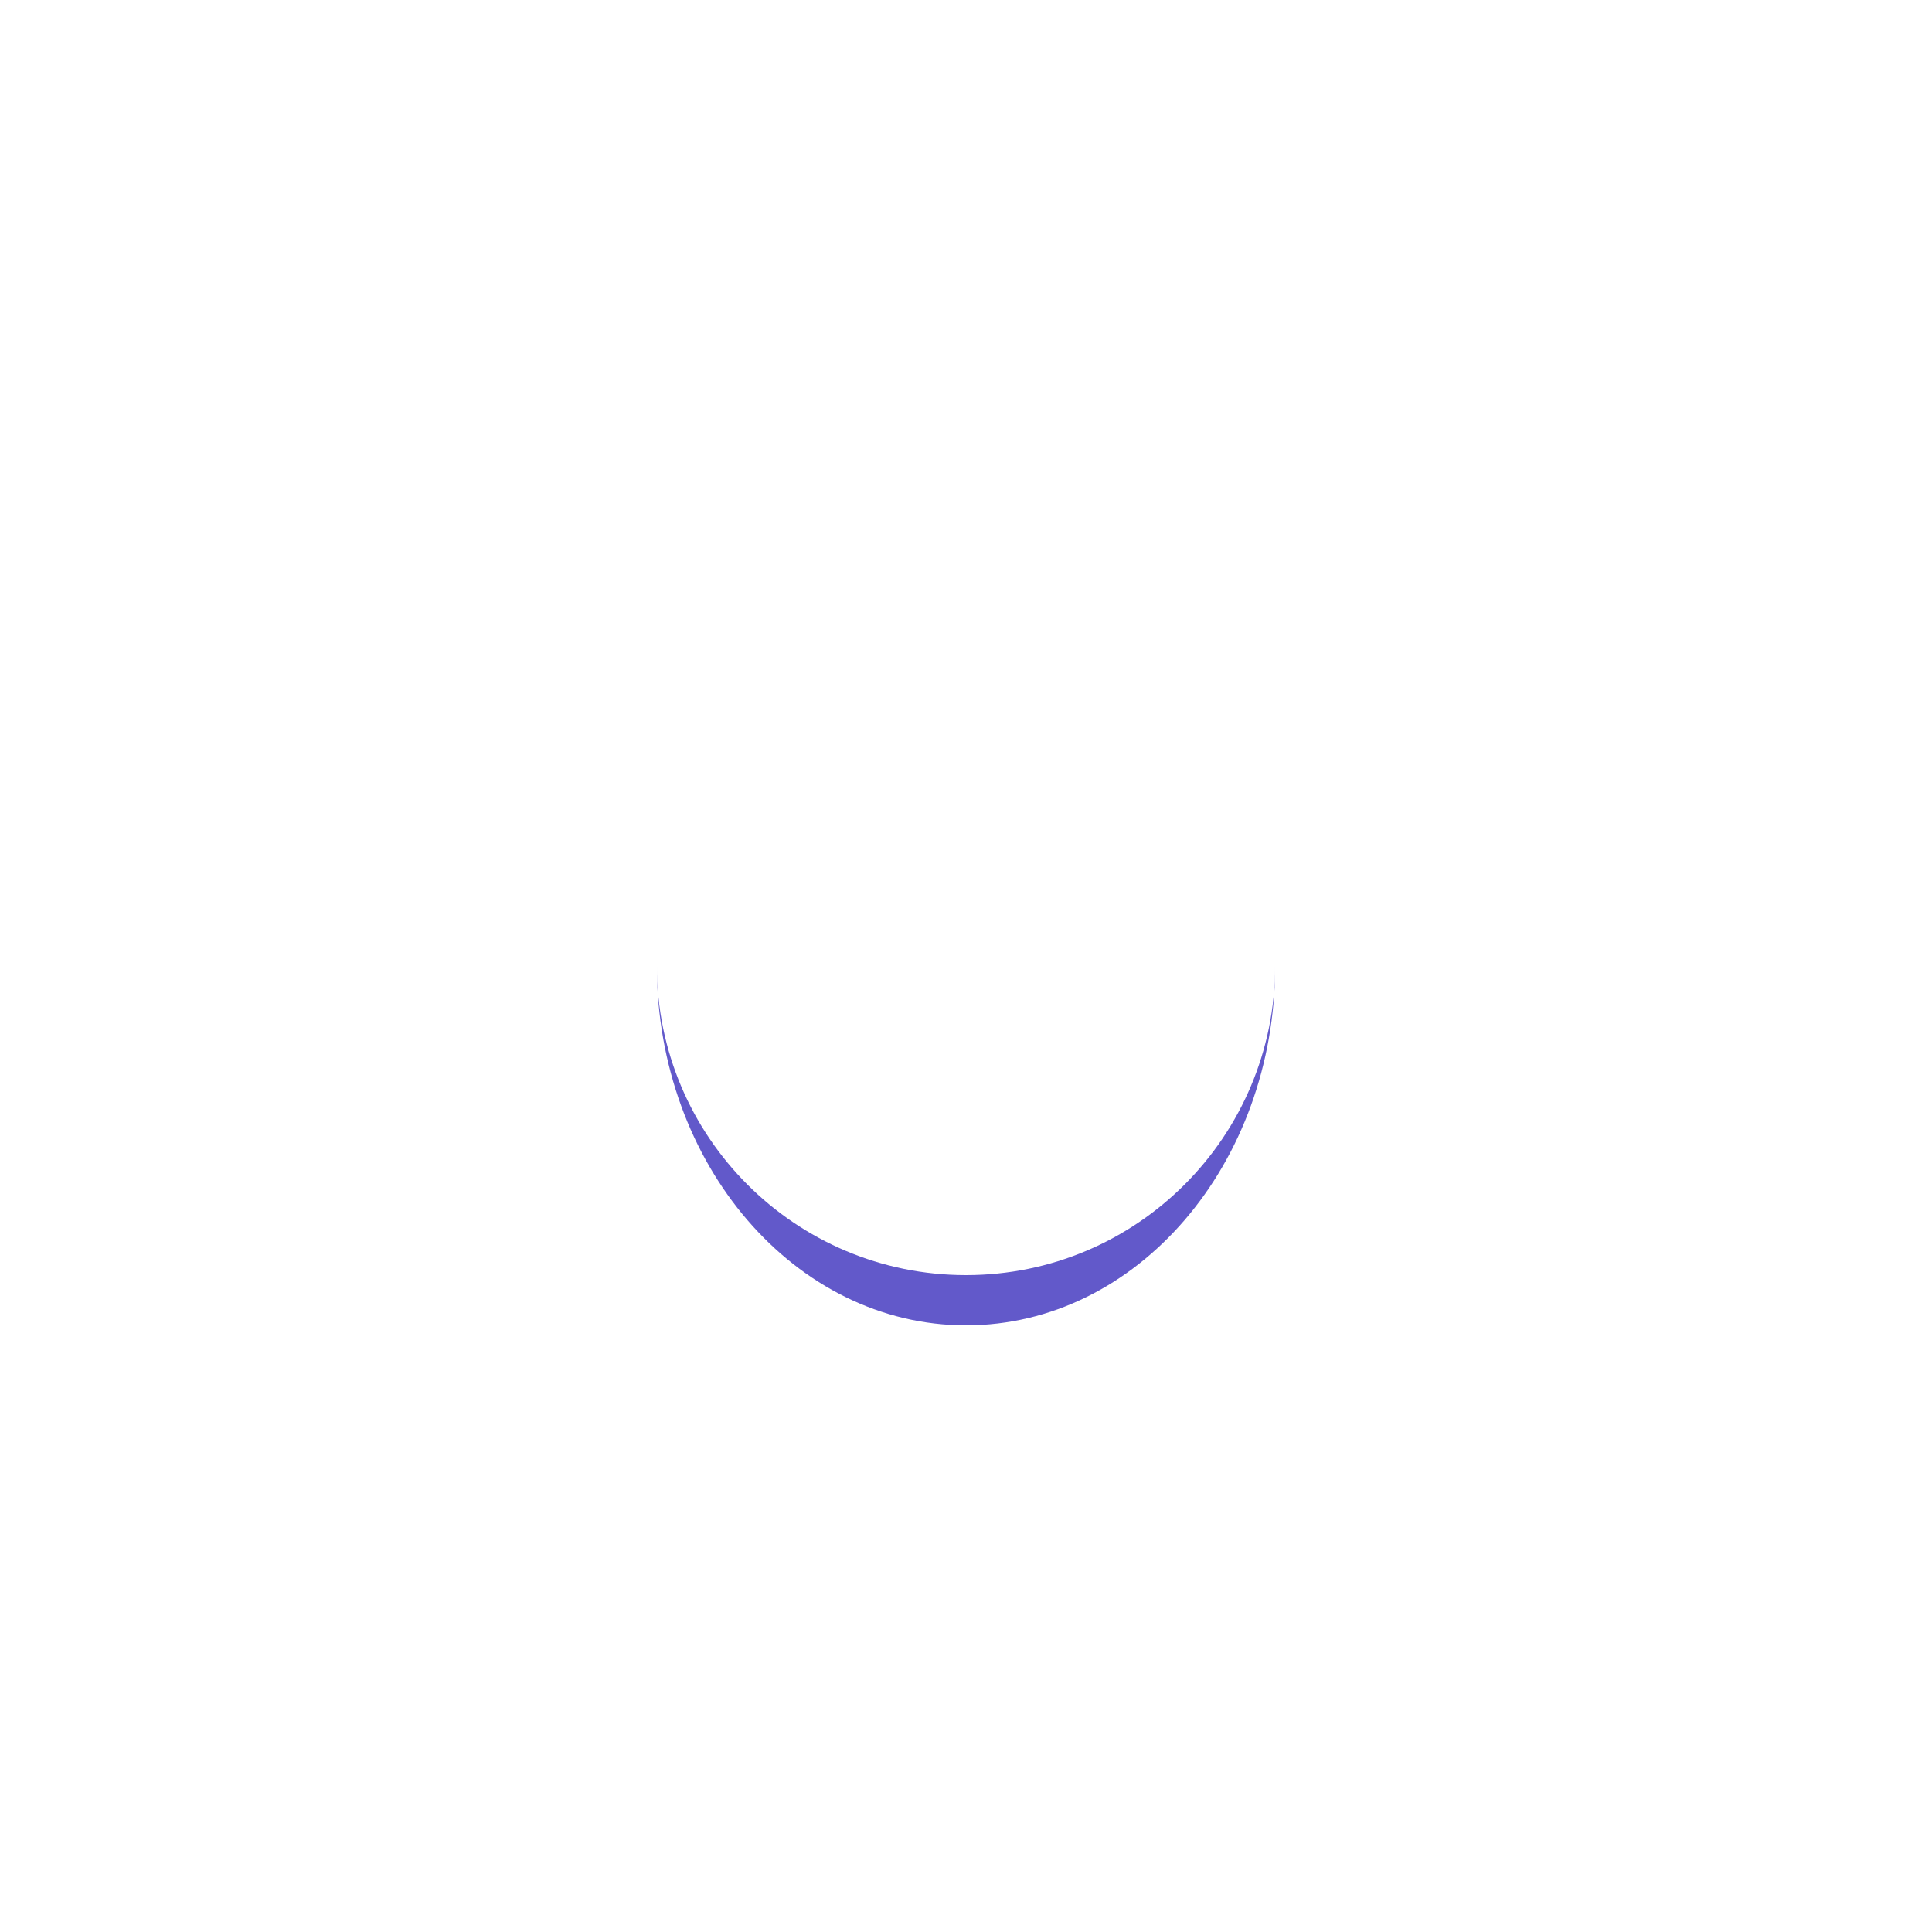
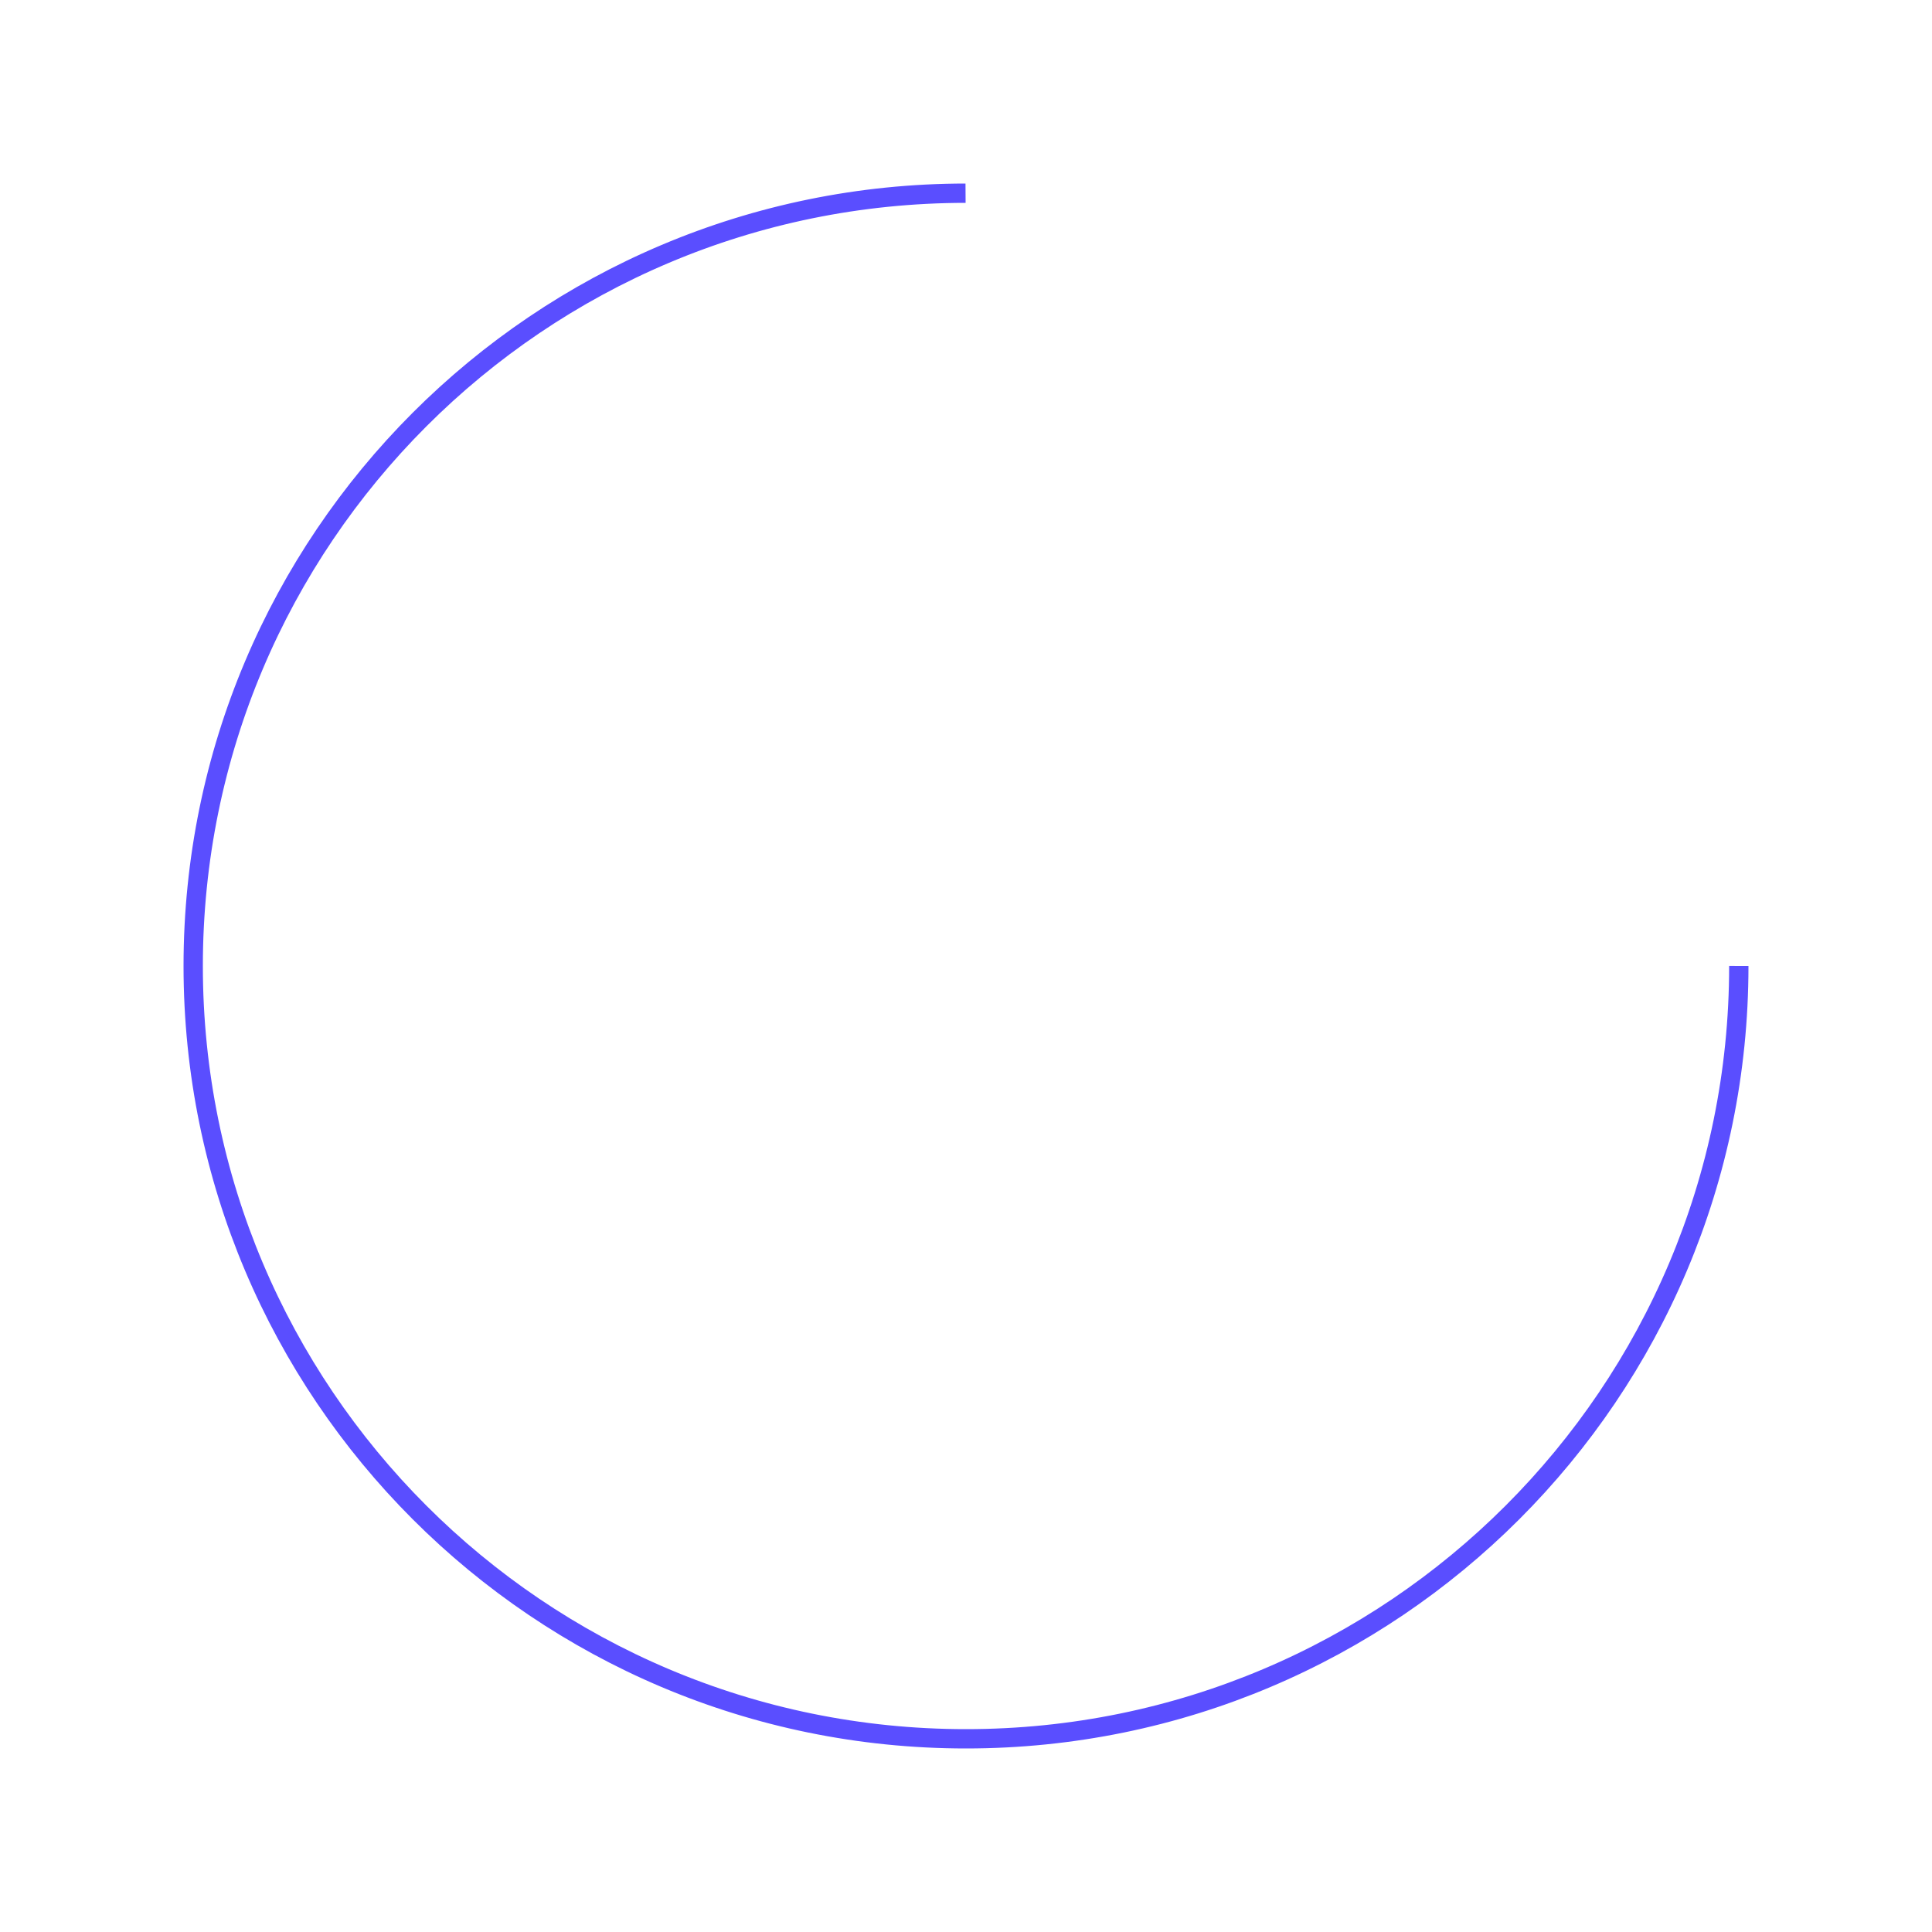
- <svg xmlns="http://www.w3.org/2000/svg" style="margin: auto; background: none; display: block; shape-rendering: auto;" width="134px" height="134px" viewBox="0 0 100 100" preserveAspectRatio="xMidYMid">
-   <path d="M34 50A16 16 0 0 0 66 50A16 18.6 0 0 1 34 50" fill="#6259ca" stroke="none">
-     <animateTransform attributeName="transform" type="rotate" dur="0.568s" repeatCount="indefinite" keyTimes="0;1" values="0 50 51.3;360 50 51.3" />
-   </path>
+ <svg xmlns="http://www.w3.org/2000/svg" style="margin: auto; background: rgba(241, 242, 243, 0); display: block; shape-rendering: auto;" width="204px" height="204px" viewBox="0 0 100 100" preserveAspectRatio="xMidYMid">
+   <circle cx="50" cy="50" fill="none" stroke="#5a4eff" stroke-width="1" r="40" stroke-dasharray="188.496 64.832">
+     <animateTransform attributeName="transform" type="rotate" repeatCount="indefinite" dur="0.671s" values="0 50 50;360 50 50" keyTimes="0;1" />
+   </circle>
</svg>
